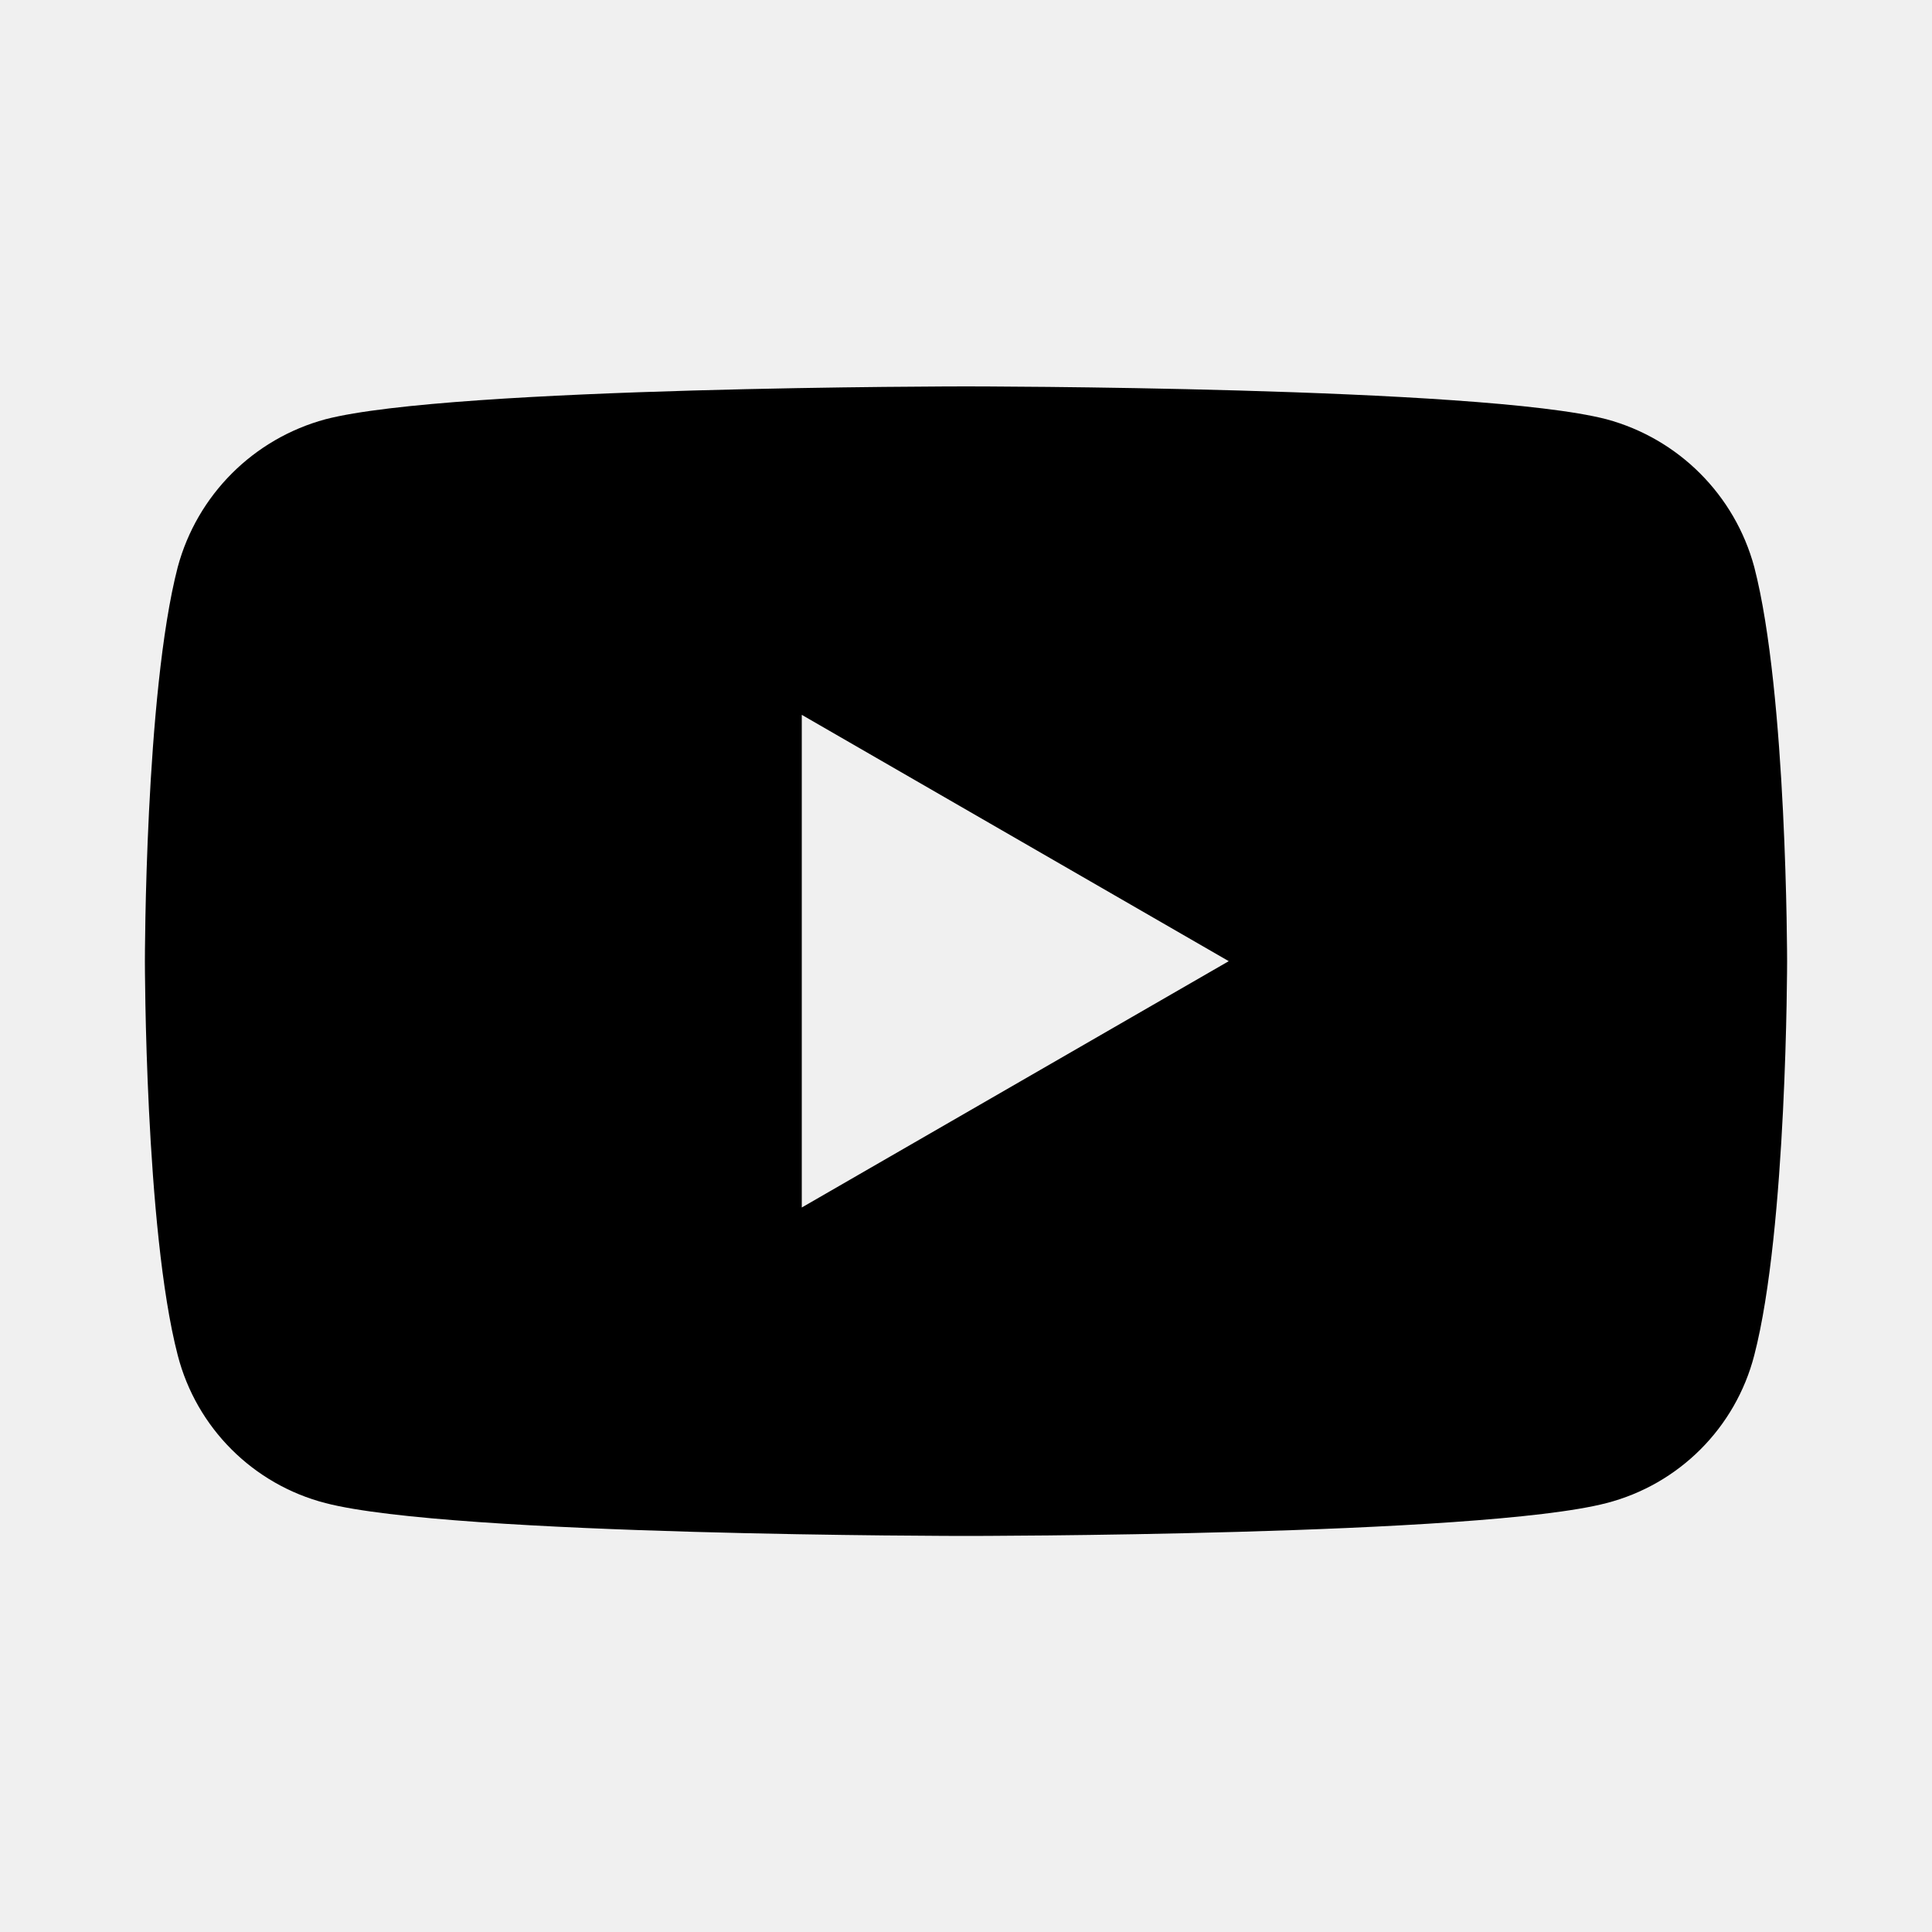
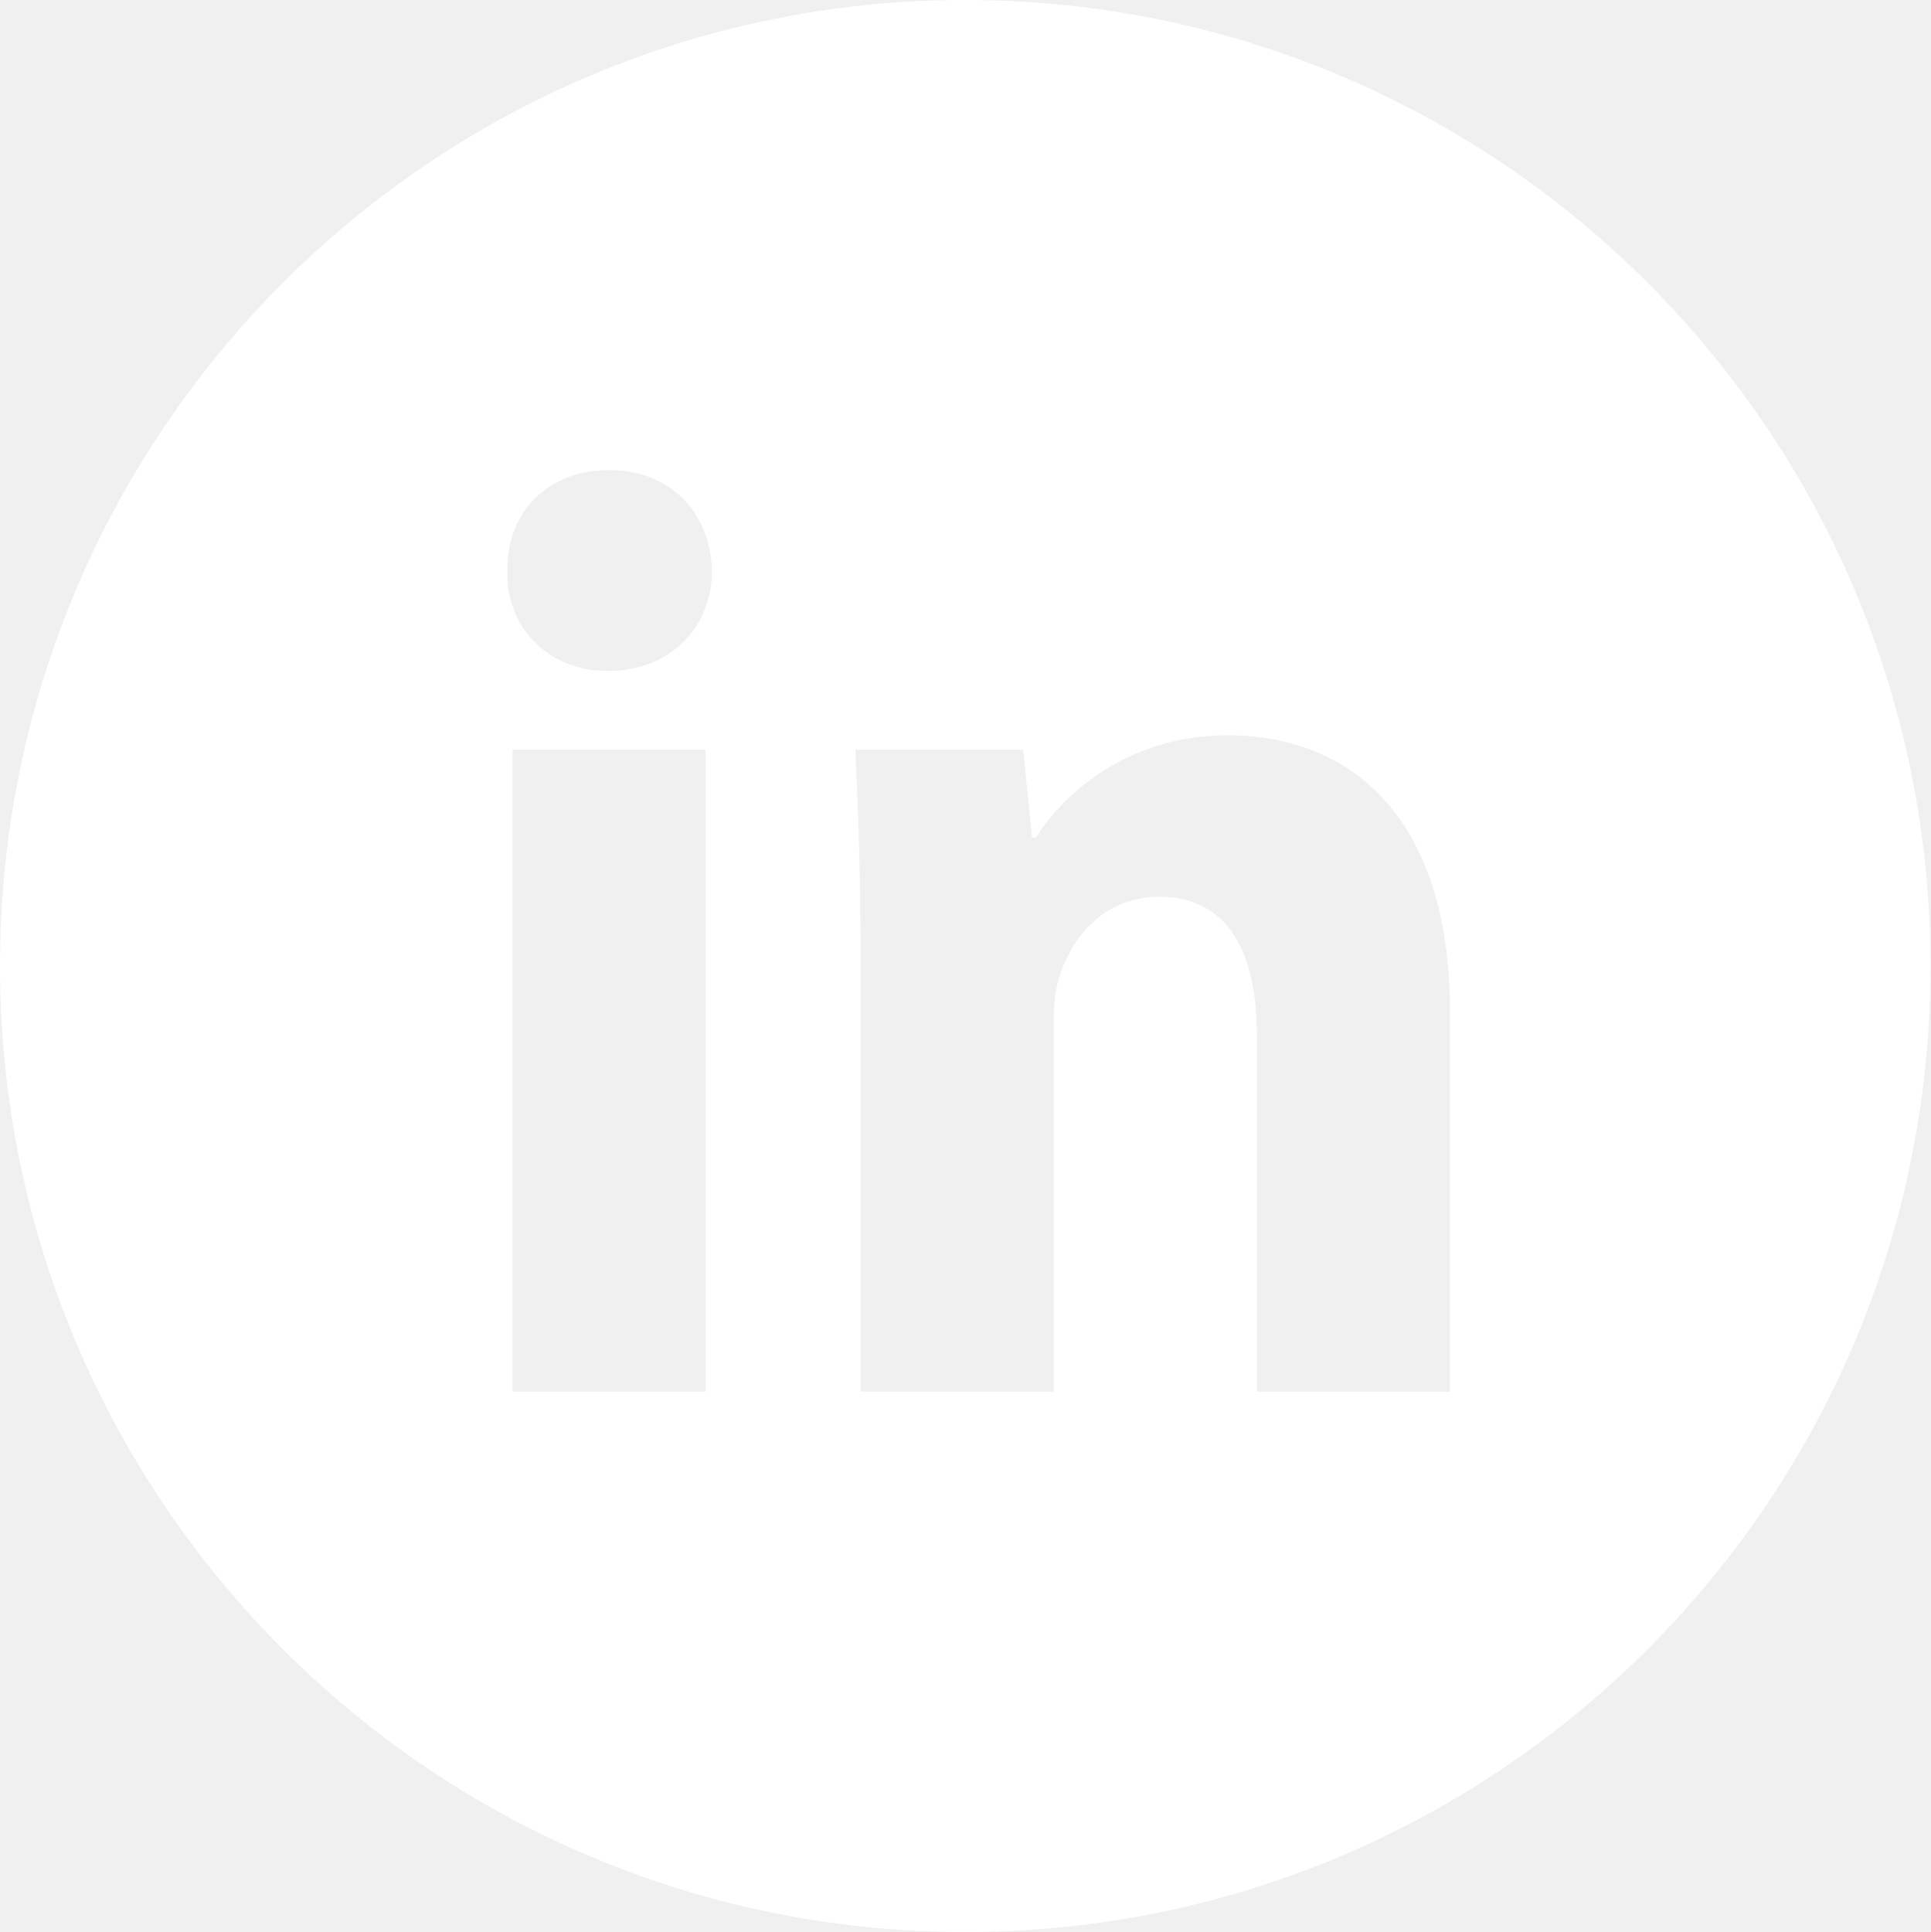
- <svg class="icon icon-youtube" viewBox="0 0 20 20">
-   <path fill="currentColor" d="M18.16 5.87c.34 1.309.34 4.08.34 4.08s0 2.771-.34 4.08a2.13 2.13 0 0 1-1.53 1.53c-1.309.34-6.63.34-6.63.34s-5.321 0-6.63-.34a2.13 2.13 0 0 1-1.53-1.53c-.34-1.309-.34-4.08-.34-4.08s0-2.771.34-4.08a2.17 2.17 0 0 1 1.53-1.53C4.679 4 10 4 10 4s5.321 0 6.63.34a2.17 2.17 0 0 1 1.53 1.53M8.3 12.5l4.42-2.55L8.3 7.4z" />
+ <svg xmlns="http://www.w3.org/2000/svg" fill="none" version="1.1" width="33.979" height="34" viewBox="0 0 33.979 34">
+   <defs>
+     <clipPath id="master_svg0_302_10509">
+       <rect x="0" y="0" width="33.979" height="34" rx="0" />
+     </clipPath>
+   </defs>
+   <g clip-path="url(#master_svg0_302_10509)">
+     <g>
+       <path d="M16.989,34C7.606,34,0,26.389,0,17C0,7.611,7.606,0,16.989,0C26.372,0,33.978,7.611,33.978,17C33.978,26.389,26.372,34,16.989,34ZM12.418,24.491L12.418,13.194L9.02,13.194L9.02,24.491L12.418,24.491ZM10.719,8.273C9.623,8.273,8.908,9.036,8.93,10.053C8.907,11.023,9.623,11.808,10.697,11.808C11.814,11.808,12.53,11.023,12.53,10.052C12.508,9.036,11.814,8.273,10.719,8.273ZM15.146,24.491L18.544,24.491L18.544,17.976C18.544,17.653,18.589,17.307,18.679,17.098C18.902,16.452,19.461,15.782,20.4,15.782C21.629,15.782,22.122,16.775,22.122,18.231L22.122,24.491L25.52,24.491L25.52,17.792C25.52,14.465,23.843,12.94,21.607,12.94C19.797,12.94,18.679,14.026,18.231,14.742L18.164,14.742L18.008,13.194L15.056,13.194C15.101,14.188,15.146,15.389,15.146,16.798L15.146,24.491Z" fill="#FFFFFF" fill-opacity="1" />
+     </g>
+   </g>
</svg>
